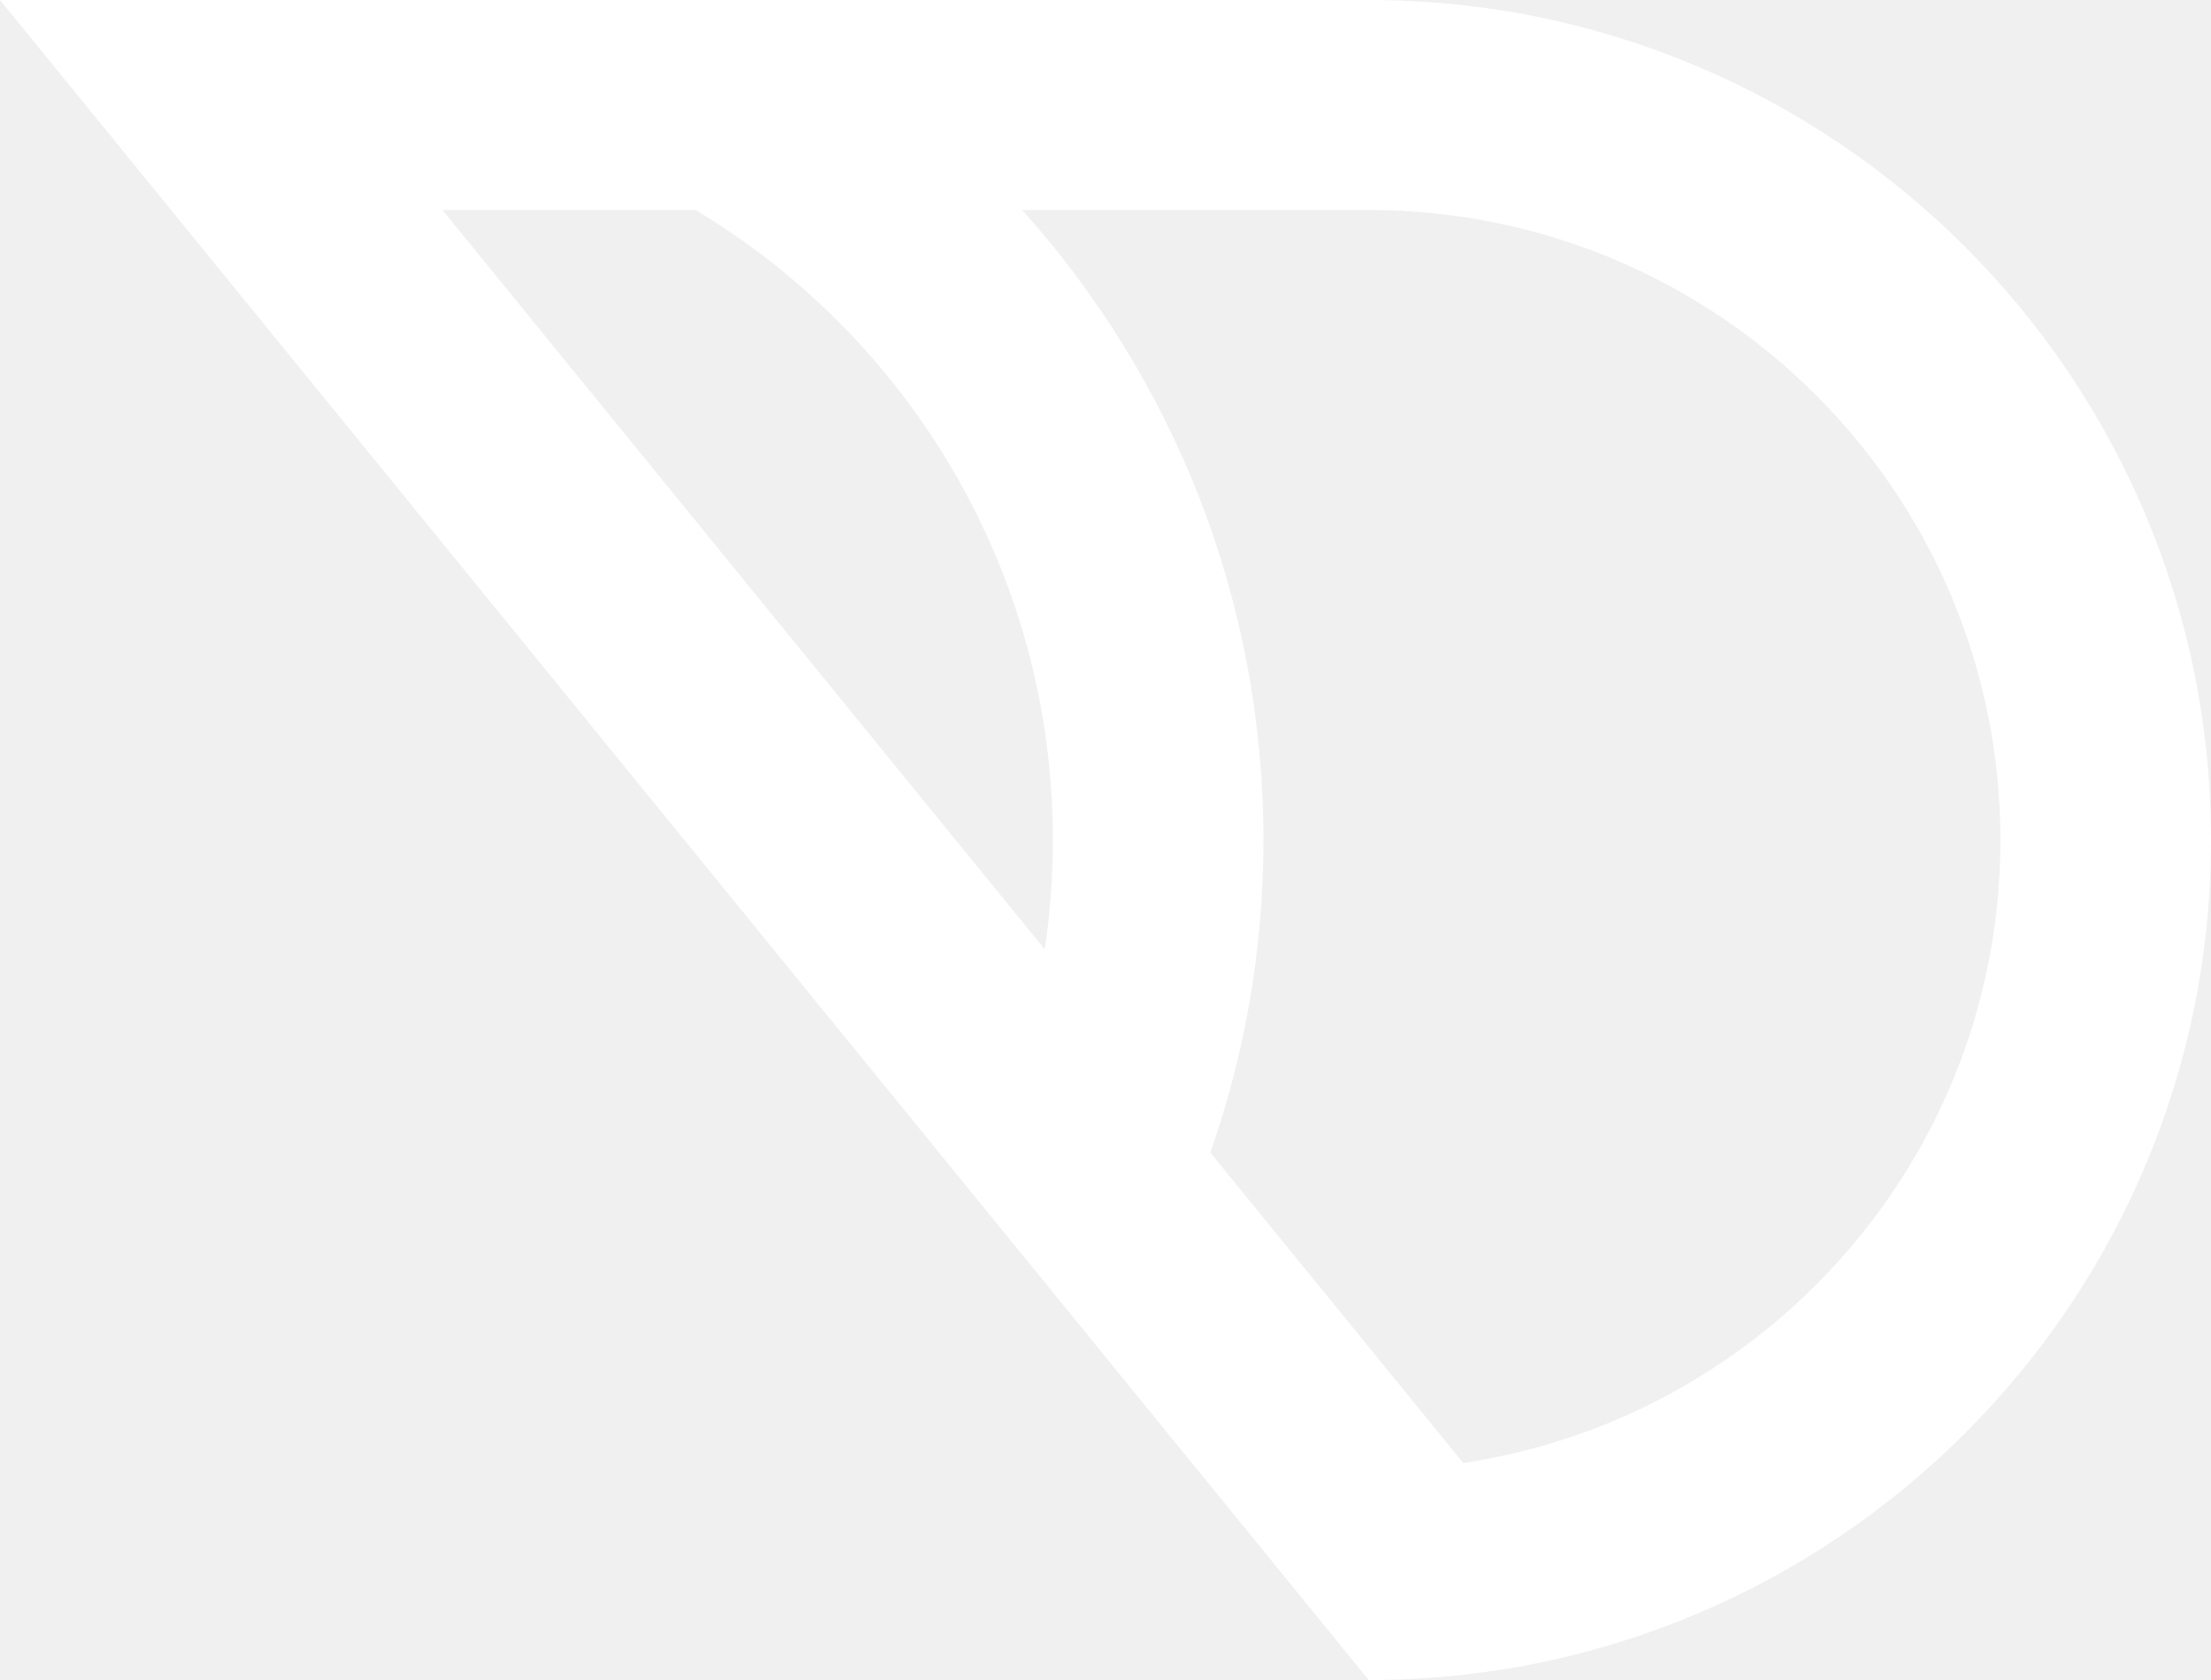
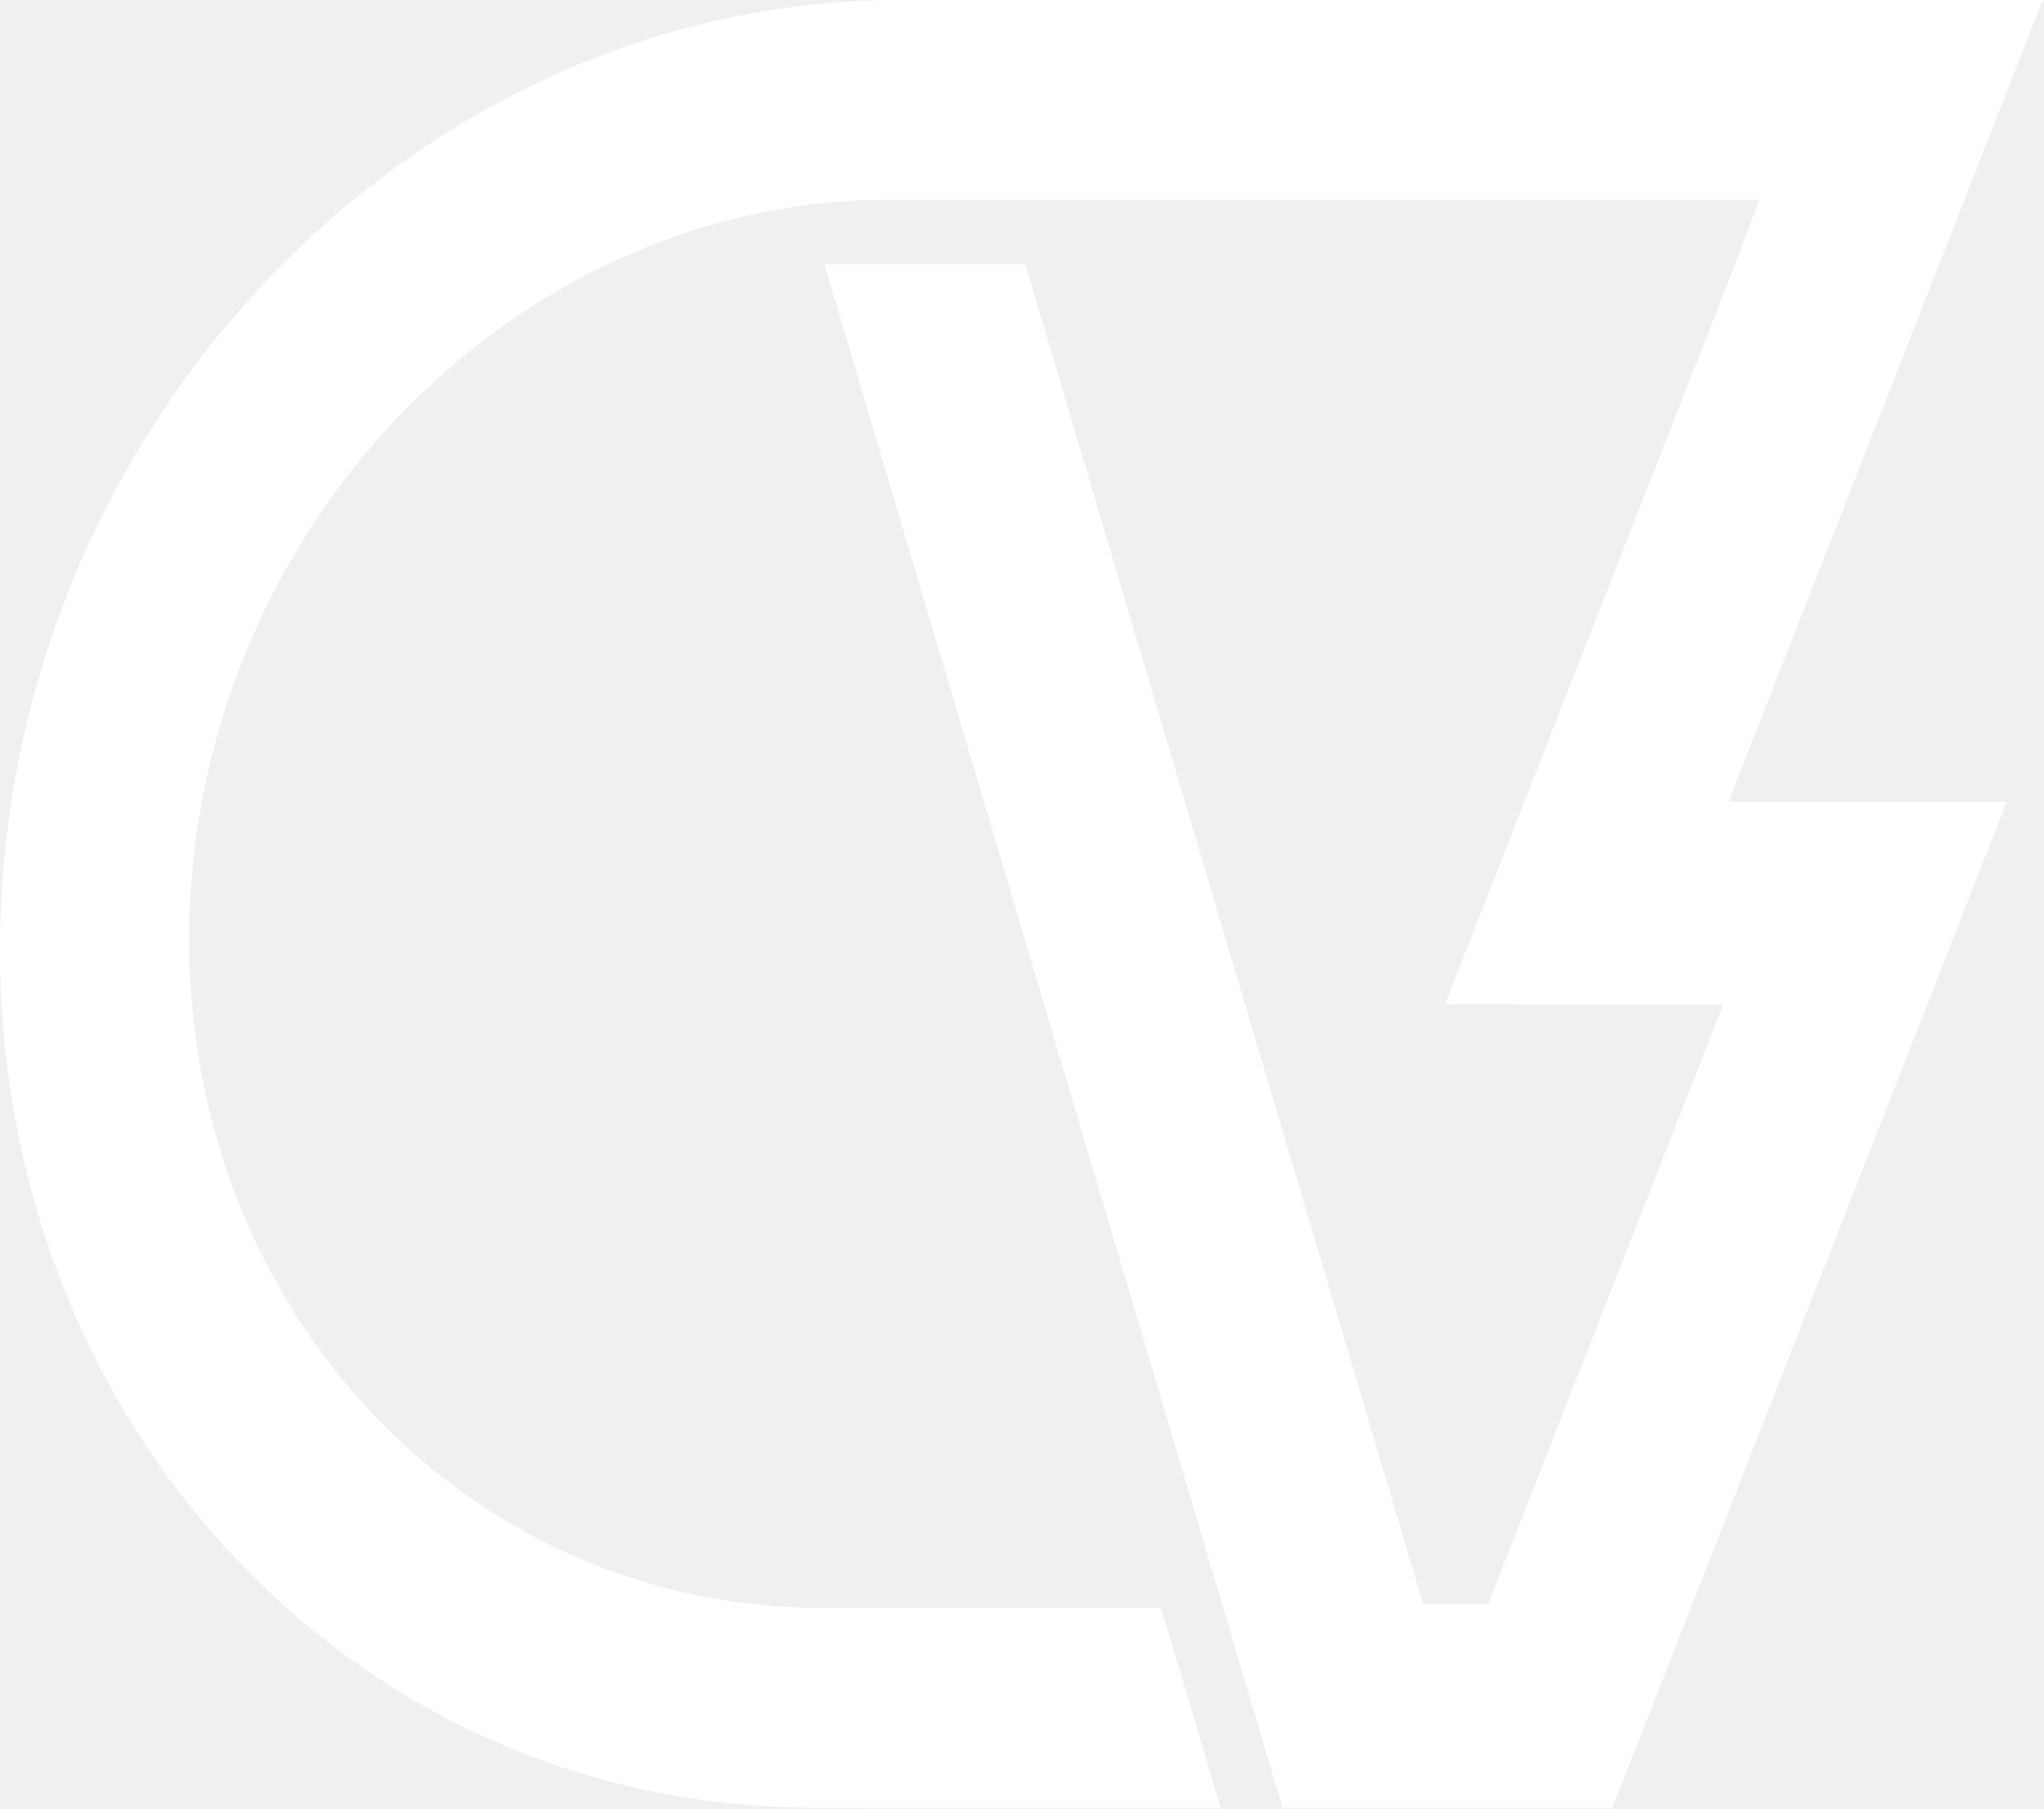
- <svg xmlns="http://www.w3.org/2000/svg" width="350" height="266" viewBox="0 0 350 266" fill="none">
-   <path fill-rule="evenodd" clip-rule="evenodd" d="M0 0L216.667 266C290.305 266 350 206.454 350 133C350 59.546 290.305 0 216.667 0H0ZM231.629 231.641C279.76 224.438 316.667 183.018 316.667 133C316.667 77.91 271.895 33.25 216.667 33.25H161.805C185.557 59.721 200 94.678 200 133C200 150.331 197.04 166.991 191.595 182.492L231.629 231.641ZM165.386 150.315C166.23 144.669 166.667 138.887 166.667 133C166.667 90.667 144.007 53.614 110.126 33.25H70.032L165.386 150.315Z" fill="white" />
+ <svg xmlns="http://www.w3.org/2000/svg" width="1452" height="1285" viewBox="0 0 1452 1285" fill="none">
+   <path fill-rule="evenodd" clip-rule="evenodd" d="M1010.76 1139.13L1010.96 1139.83L1011.12 1140.37L1010.27 1140.37L1010.76 1139.13Z" fill="white" />
+   <path fill-rule="evenodd" clip-rule="evenodd" d="M1057.11 1139.83L1010.96 1139.83L1011.12 1140.37L1010.27 1140.37L1010.76 1139.13L991.302 1073.59L988.056 1062.66L944.655 916.437L929.006 863.715L925.566 852.124L884.468 713.665L841.722 569.653L736.681 215.765L728.367 187.754L671.987 187.748L632.24 187.752L629.999 187.747L629.958 187.747L625.36 187.752L585.611 187.75L698.967 569.649L741.713 713.661L824.003 990.9L836.928 1034.45L844.335 1059.4L868.367 1140.36L868.999 1142.49L885.234 1197.2L911.112 1284.38L953.833 1284.38L957.74 1284.37L1000.46 1284.37L1098.83 1284.38L1100.5 1284.38L1145.46 1284.38L1201.89 1140.37L1369.11 713.676L1425.55 569.666L1378.92 569.669L1280.55 569.662L1233.93 569.665L1227.88 569.661L1377.55 187.769L1394.69 144.033L1451.12 0.024L1404.5 0.027L1306.13 0.02L1259.5 0.023L719.266 0.002L672.639 0.005L638.883 -1.88257e-05L638.194 0L637.604 0.001L636.95 0.003L636.636 0.004C616.72 0.08 596.982 1.168 577.467 3.222C577.054 3.266 576.64 3.31 576.226 3.354L576.182 3.359L575.87 3.393L575.827 3.397L575.297 3.455C561.824 4.924 548.458 6.853 535.215 9.228C246.366 61.028 15.871 324.689 0.78 642.163C-16.078 996.83 242.277 1284.35 577.832 1284.36L756.169 1284.37L802.797 1284.37L867.076 1284.37L841.2 1197.2L824.58 1142.5L812.57 1142.5L781.182 1142.5L779.869 1142.49L733.242 1142.49L731.929 1142.49L685.302 1142.49L636.049 1142.49L628.479 1142.49L589.421 1142.49L584.576 1142.48C323.155 1142.48 121.878 918.477 135.012 642.167C147.188 386.008 339.367 174.819 575.628 145.383C589.105 143.704 602.725 142.616 616.463 142.145L616.826 142.133L616.936 142.129L616.991 142.128L617.017 142.127L617.036 142.126L617.303 142.117L617.581 142.109L618.016 142.095L618.247 142.088L618.682 142.075C622.251 141.97 625.829 141.903 629.415 141.881L629.55 141.881L629.804 141.881L629.861 141.881L630.155 141.881L630.549 141.88L630.622 141.88L631.013 141.878L631.027 141.878L631.441 141.878L631.618 141.877L631.876 141.877L632.139 141.877L676.042 141.878L715.202 141.884L761.829 141.881L969.032 141.892L1015.66 141.889L1086.11 141.895L1132.73 141.892L1144.64 141.897L1191.27 141.894L1203.18 141.898L1249.81 141.896L1232.55 187.765L1166.33 356.744L1082.89 569.656L1080.69 575.279L1035.7 690.068L1026.45 713.666L1026.88 713.67L1031.66 713.666L1073.51 713.667L1124.82 713.673L1162.19 713.674L1171.45 713.67L1177.49 713.674L1208.82 713.671L1224.12 713.671L1189.02 803.216L1143.85 918.494L1057.38 1139.13L1057.11 1139.83Z" fill="white" />
</svg>
